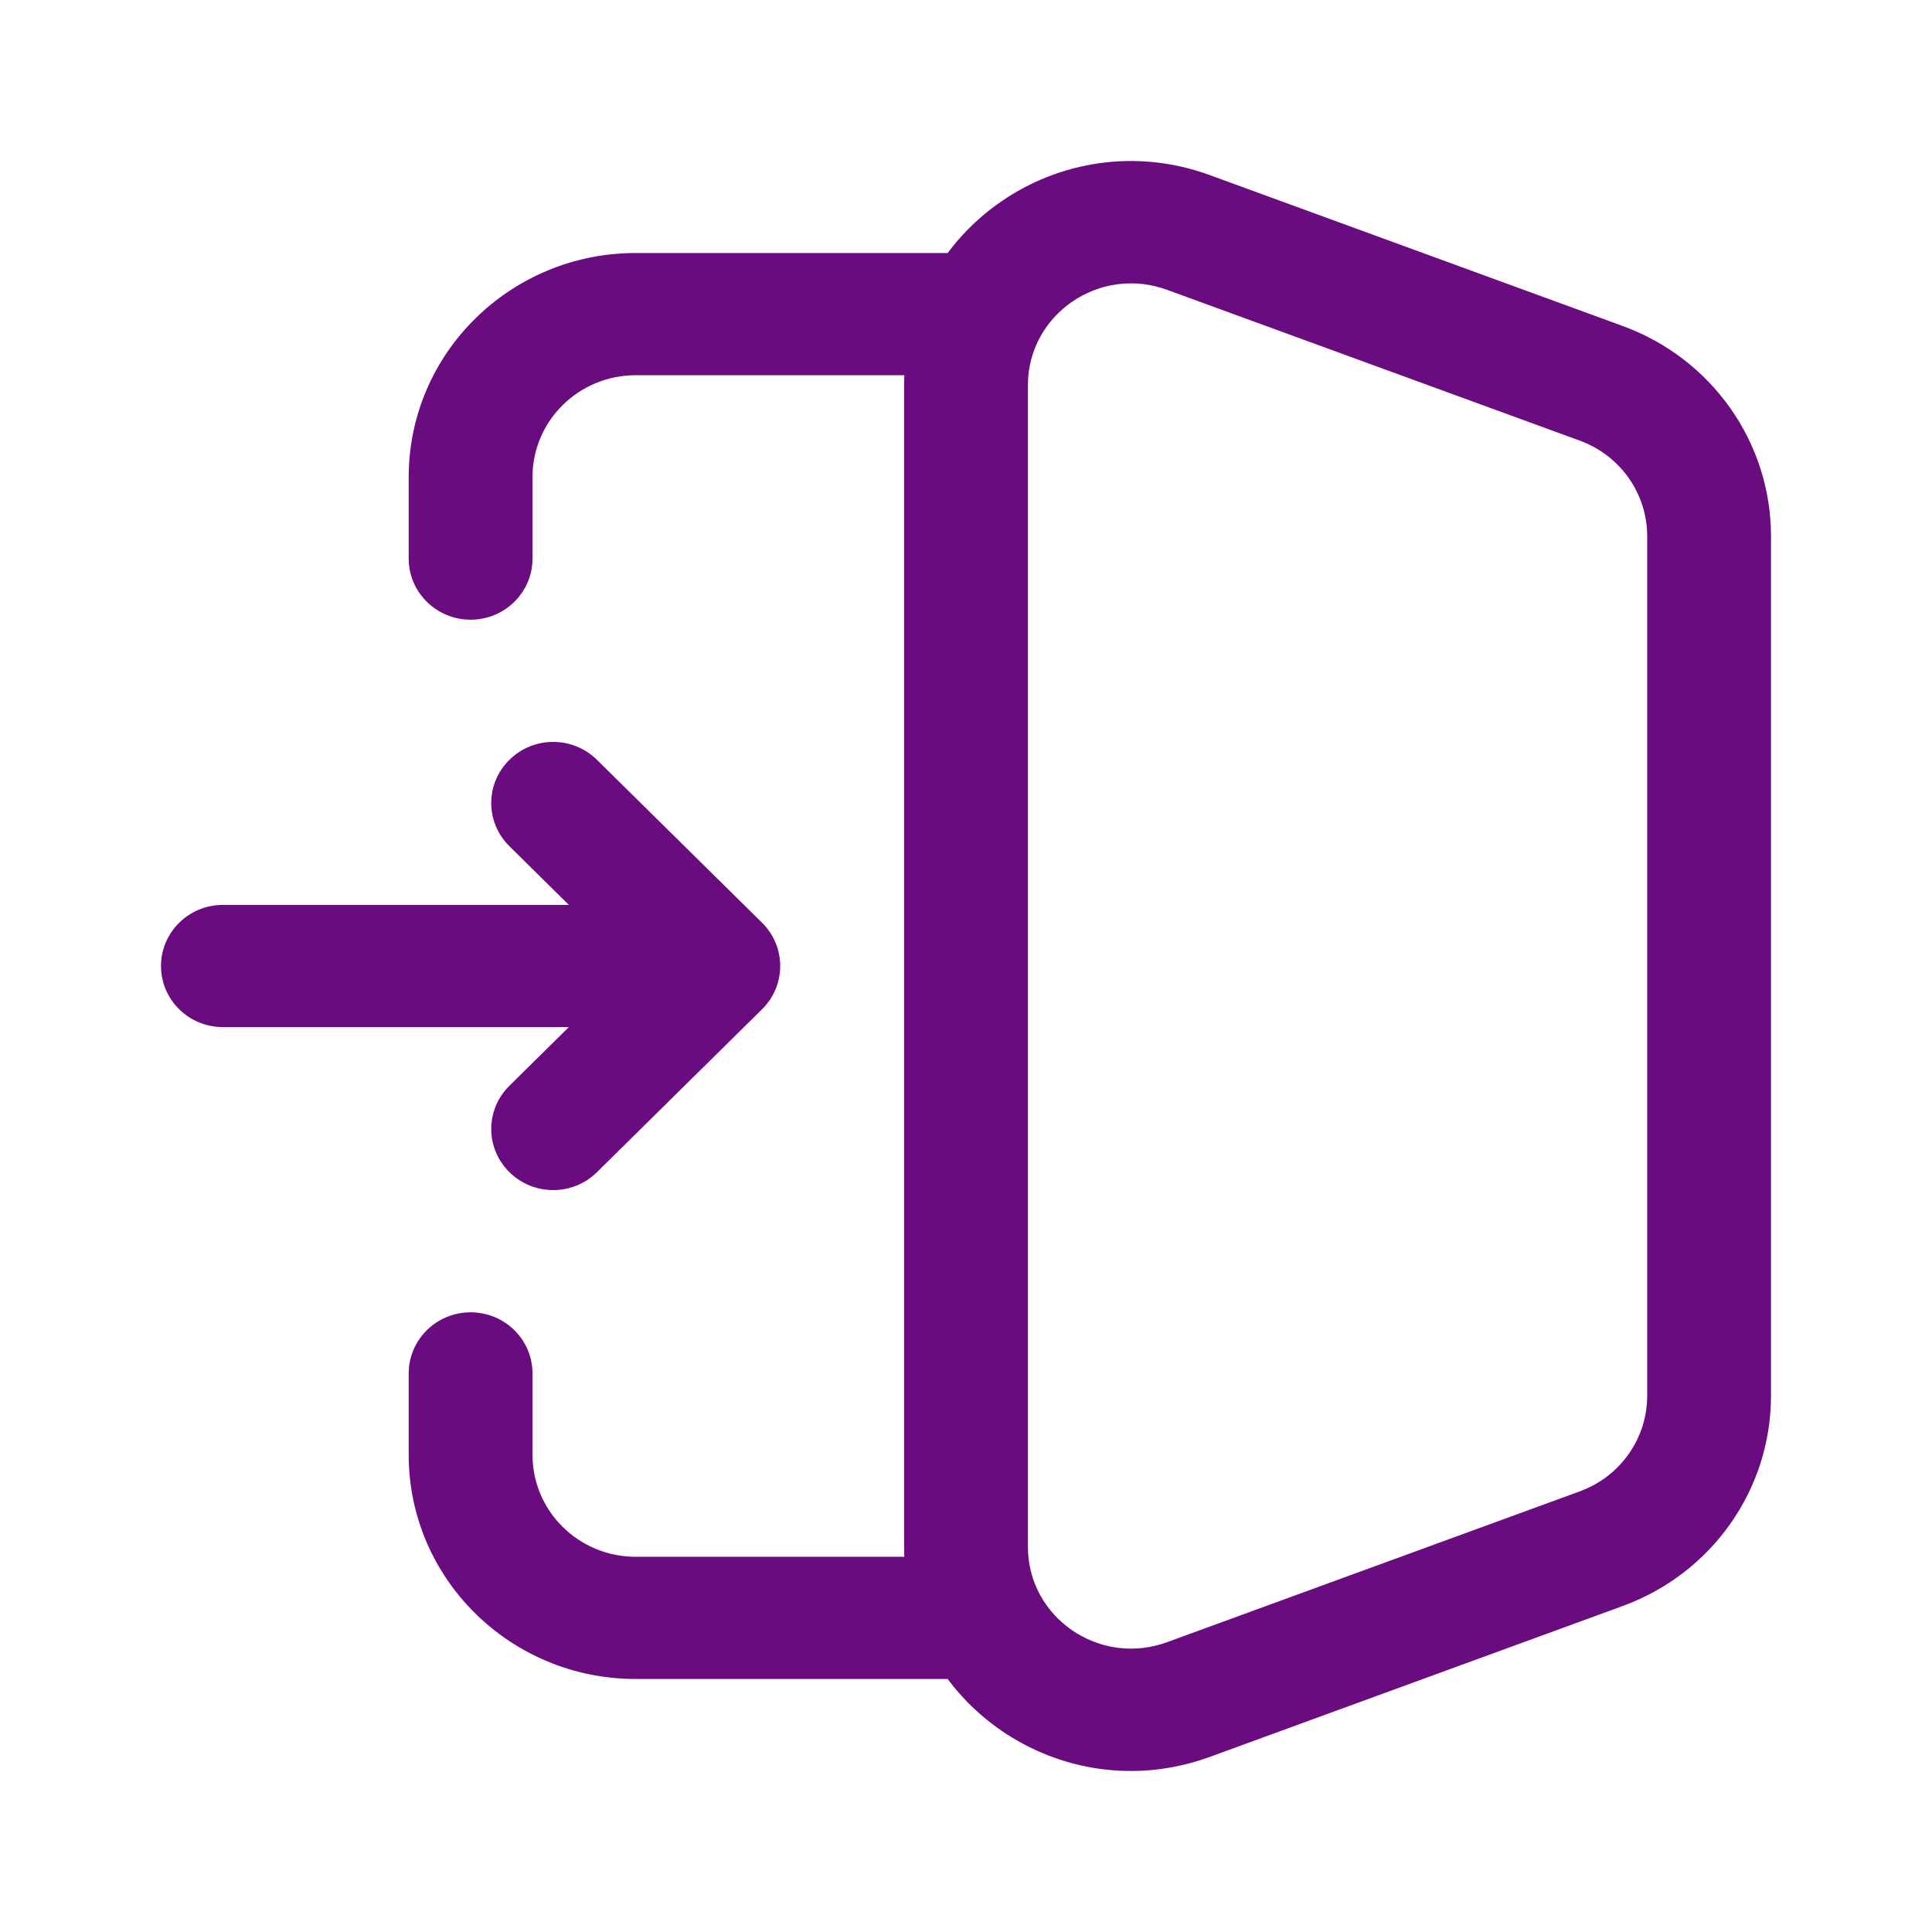
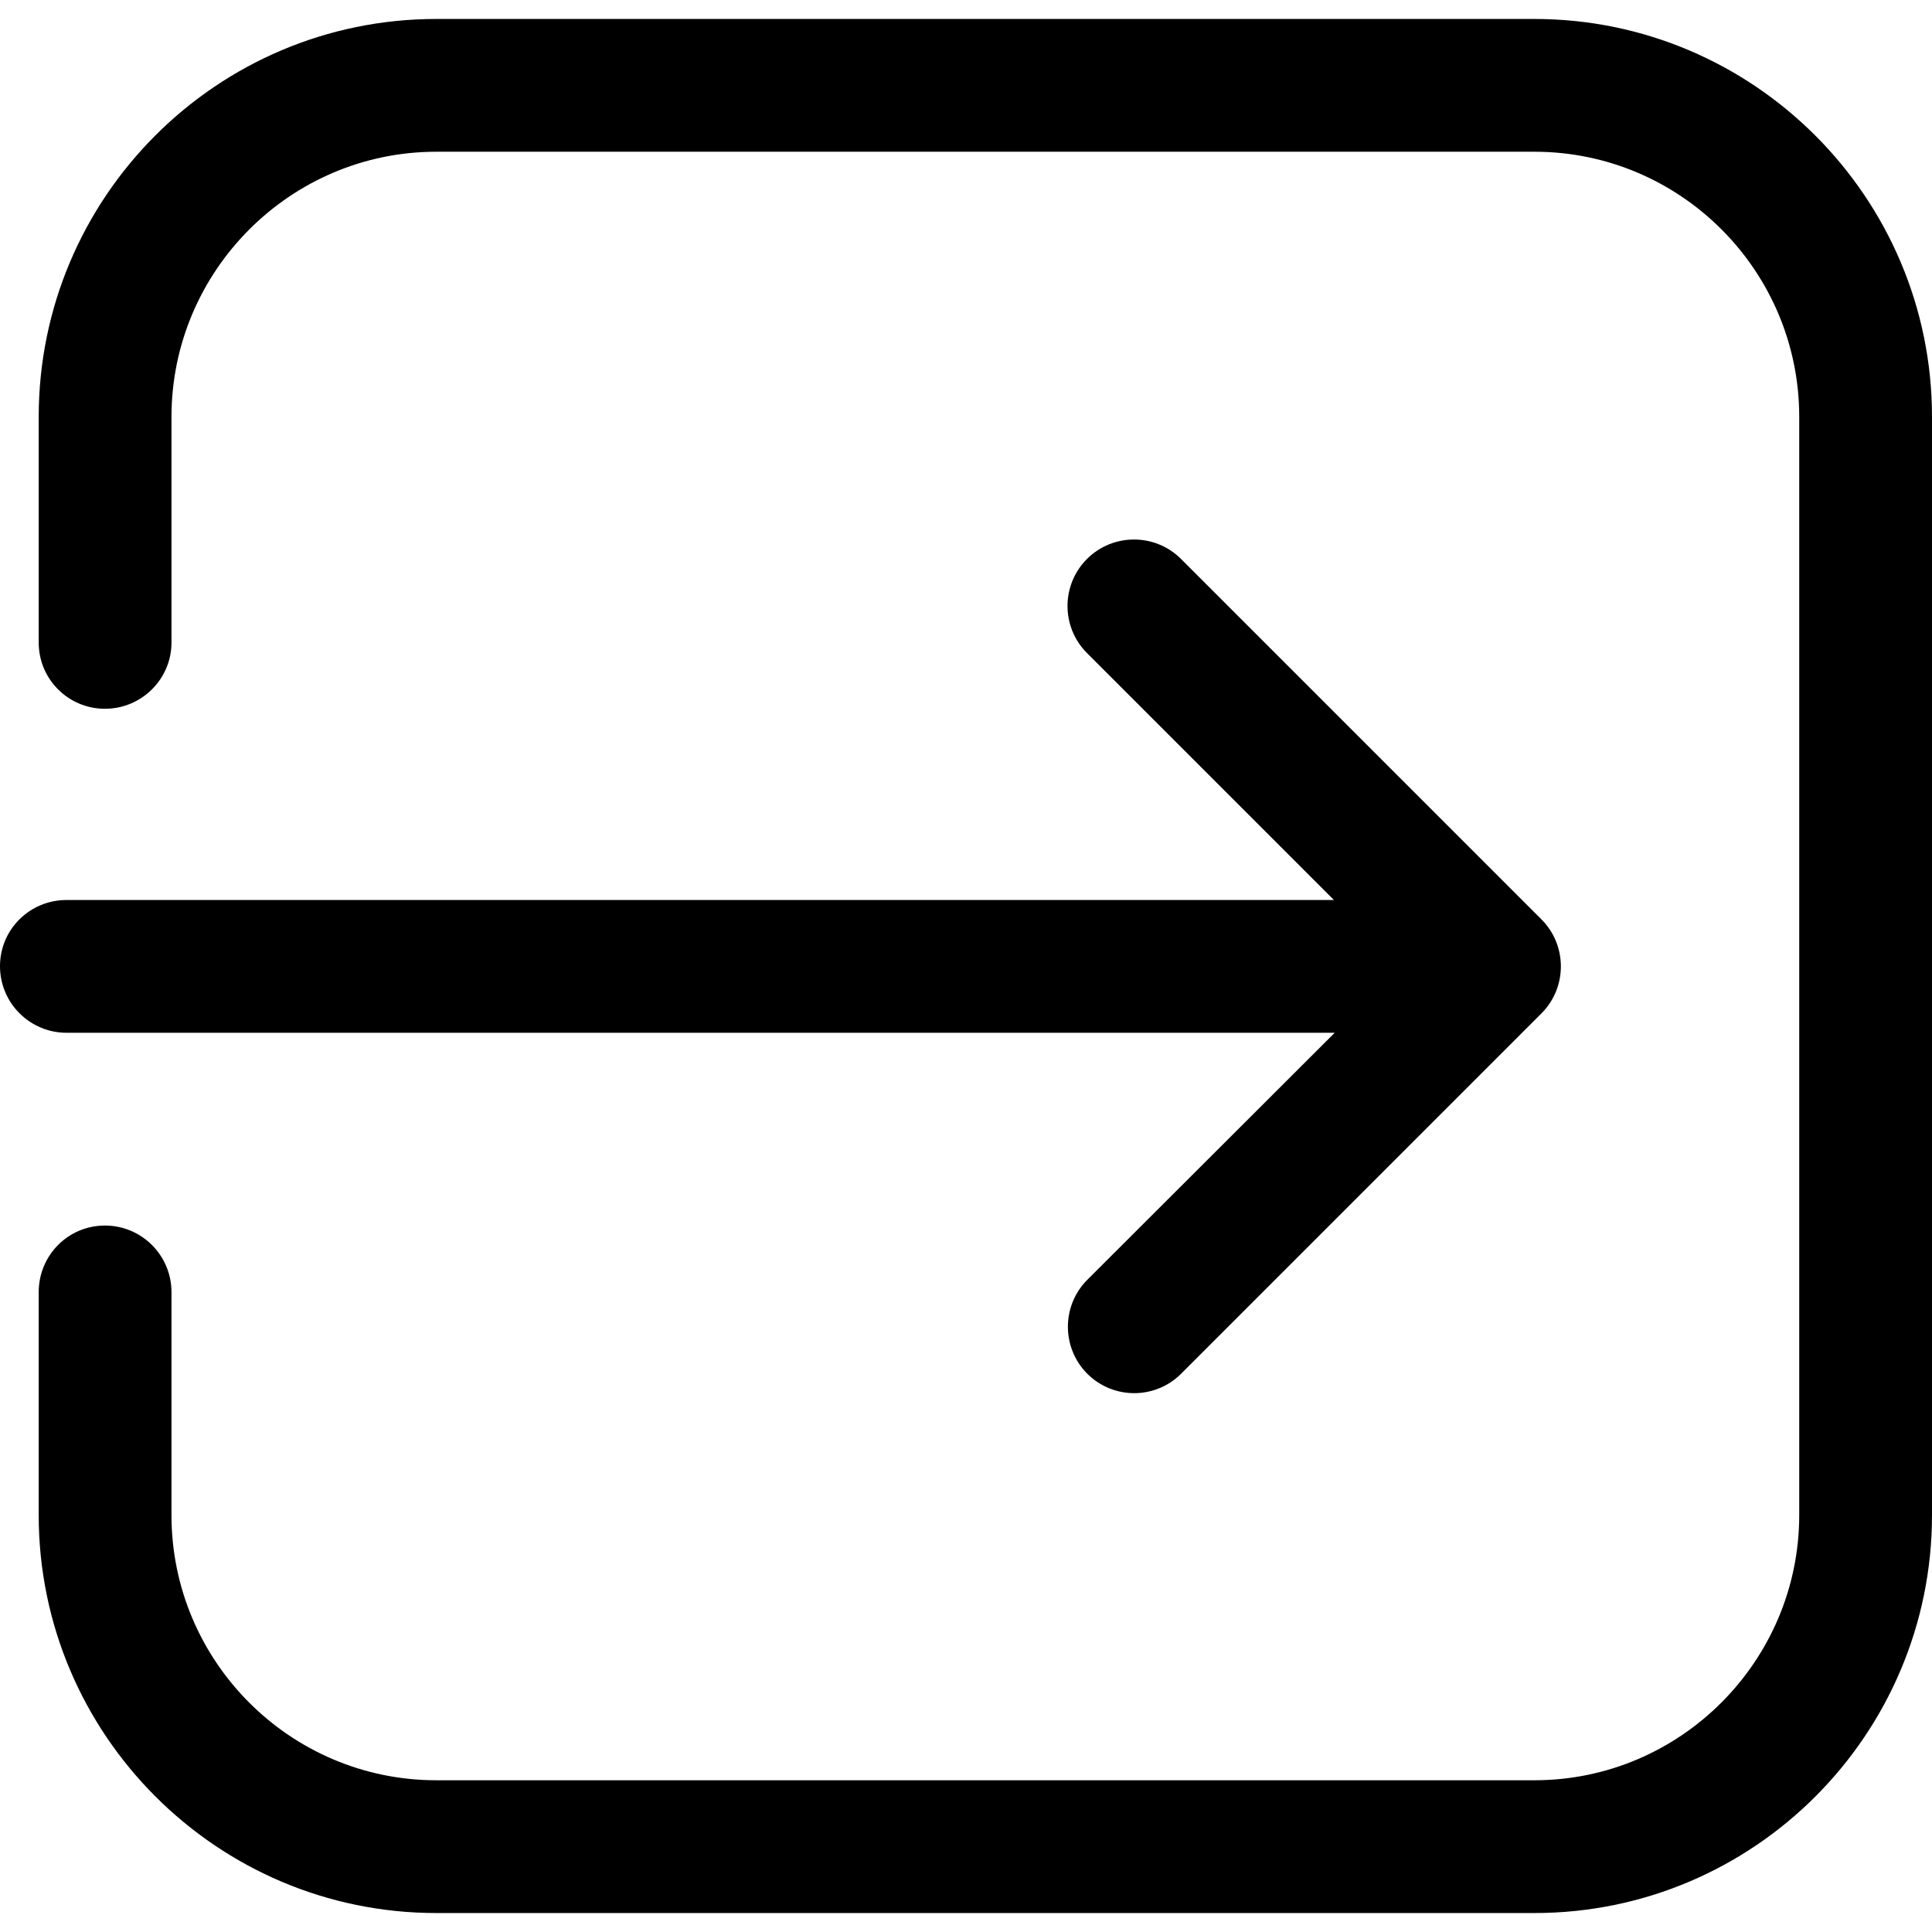
- <svg xmlns="http://www.w3.org/2000/svg" width="800px" height="800px" viewBox="0 0 24 24" fill="none">
-   <path fill-rule="evenodd" clip-rule="evenodd" d="M5.077 5.926C5.077 4.389 6.34 3.143 7.897 3.143H12C12.425 3.143 12.769 3.483 12.769 3.902C12.769 4.321 12.425 4.661 12 4.661H7.897C7.189 4.661 6.615 5.228 6.615 5.926V6.939C6.615 7.358 6.271 7.698 5.846 7.698C5.421 7.698 5.077 7.358 5.077 6.939V5.926ZM5.846 16.302C6.271 16.302 6.615 16.642 6.615 17.061V18.073C6.615 18.772 7.189 19.339 7.897 19.339H12C12.425 19.339 12.769 19.679 12.769 20.098C12.769 20.517 12.425 20.857 12 20.857H7.897C6.34 20.857 5.077 19.611 5.077 18.073V17.061C5.077 16.642 5.421 16.302 5.846 16.302Z" fill="#6a0c80" />
-   <path fill-rule="evenodd" clip-rule="evenodd" d="M12.769 4.786C12.769 3.905 13.659 3.294 14.497 3.6L19.625 5.474C20.128 5.658 20.462 6.131 20.462 6.661V17.339C20.462 17.869 20.128 18.342 19.625 18.526L14.497 20.4C13.659 20.706 12.769 20.095 12.769 19.214V4.786ZM15.031 2.176C13.189 1.502 11.231 2.847 11.231 4.786V19.214C11.231 21.153 13.189 22.498 15.031 21.824L20.159 19.95C21.266 19.545 22 18.504 22 17.339V6.661C22 5.496 21.266 4.455 20.159 4.05L15.031 2.176Z" fill="#6a0c80" />
-   <path fill-rule="evenodd" clip-rule="evenodd" d="M6.328 9.439C6.628 9.142 7.115 9.142 7.416 9.439L9.467 11.463C9.767 11.76 9.767 12.24 9.467 12.537L7.416 14.561C7.115 14.858 6.628 14.858 6.328 14.561C6.027 14.265 6.027 13.784 6.328 13.488L7.066 12.759H2.769C2.344 12.759 2 12.419 2 12C2 11.581 2.344 11.241 2.769 11.241H7.066L6.328 10.512C6.027 10.216 6.027 9.735 6.328 9.439Z" fill="#6a0c80" />
+ <svg xmlns="http://www.w3.org/2000/svg" fill="#000000" height="800px" width="800px" version="1.1" id="Capa_1" viewBox="0 0 499.1 499.1" xml:space="preserve">
+   <g>
+     <g>
+       <g>
+         <path d="M0,249.6c0,9.5,7.7,17.2,17.2,17.2h327.6l-63.9,63.8c-6.7,6.7-6.7,17.6,0,24.3c3.3,3.3,7.7,5,12.1,5s8.8-1.7,12.1-5     l93.1-93.1c6.7-6.7,6.7-17.6,0-24.3l-93.1-93.1c-6.7-6.7-17.6-6.7-24.3,0c-6.7,6.7-6.7,17.6,0,24.3l63.8,63.8H17.2     C7.7,232.5,0,240.1,0,249.6z" />
+         <path d="M396.4,494.2c56.7,0,102.7-46.1,102.7-102.8V107.7C499.1,51,453,4.9,396.4,4.9H112.7C56,4.9,10,51,10,107.7V166     c0,9.5,7.7,17.1,17.1,17.1c9.5,0,17.2-7.7,17.2-17.1v-58.3c0-37.7,30.7-68.5,68.4-68.5h283.7c37.7,0,68.4,30.7,68.4,68.5v283.7     c0,37.7-30.7,68.5-68.4,68.5H112.7c-37.7,0-68.4-30.7-68.4-68.5v-57.6c0-9.5-7.7-17.2-17.2-17.2S10,324.3,10,333.8v57.6     c0,56.7,46.1,102.8,102.7,102.8H396.4L396.4,494.2z" />
+       </g>
+     </g>
+     <g>
+ 	</g>
+     <g>
+ 	</g>
+     <g>
+ 	</g>
+     <g>
+ 	</g>
+     <g>
+ 	</g>
+     <g>
+ 	</g>
+     <g>
+ 	</g>
+     <g>
+ 	</g>
+     <g>
+ 	</g>
+     <g>
+ 	</g>
+     <g>
+ 	</g>
+     <g>
+ 	</g>
+     <g>
+ 	</g>
+     <g>
+ 	</g>
+     <g>
+ 	</g>
+   </g>
</svg>
